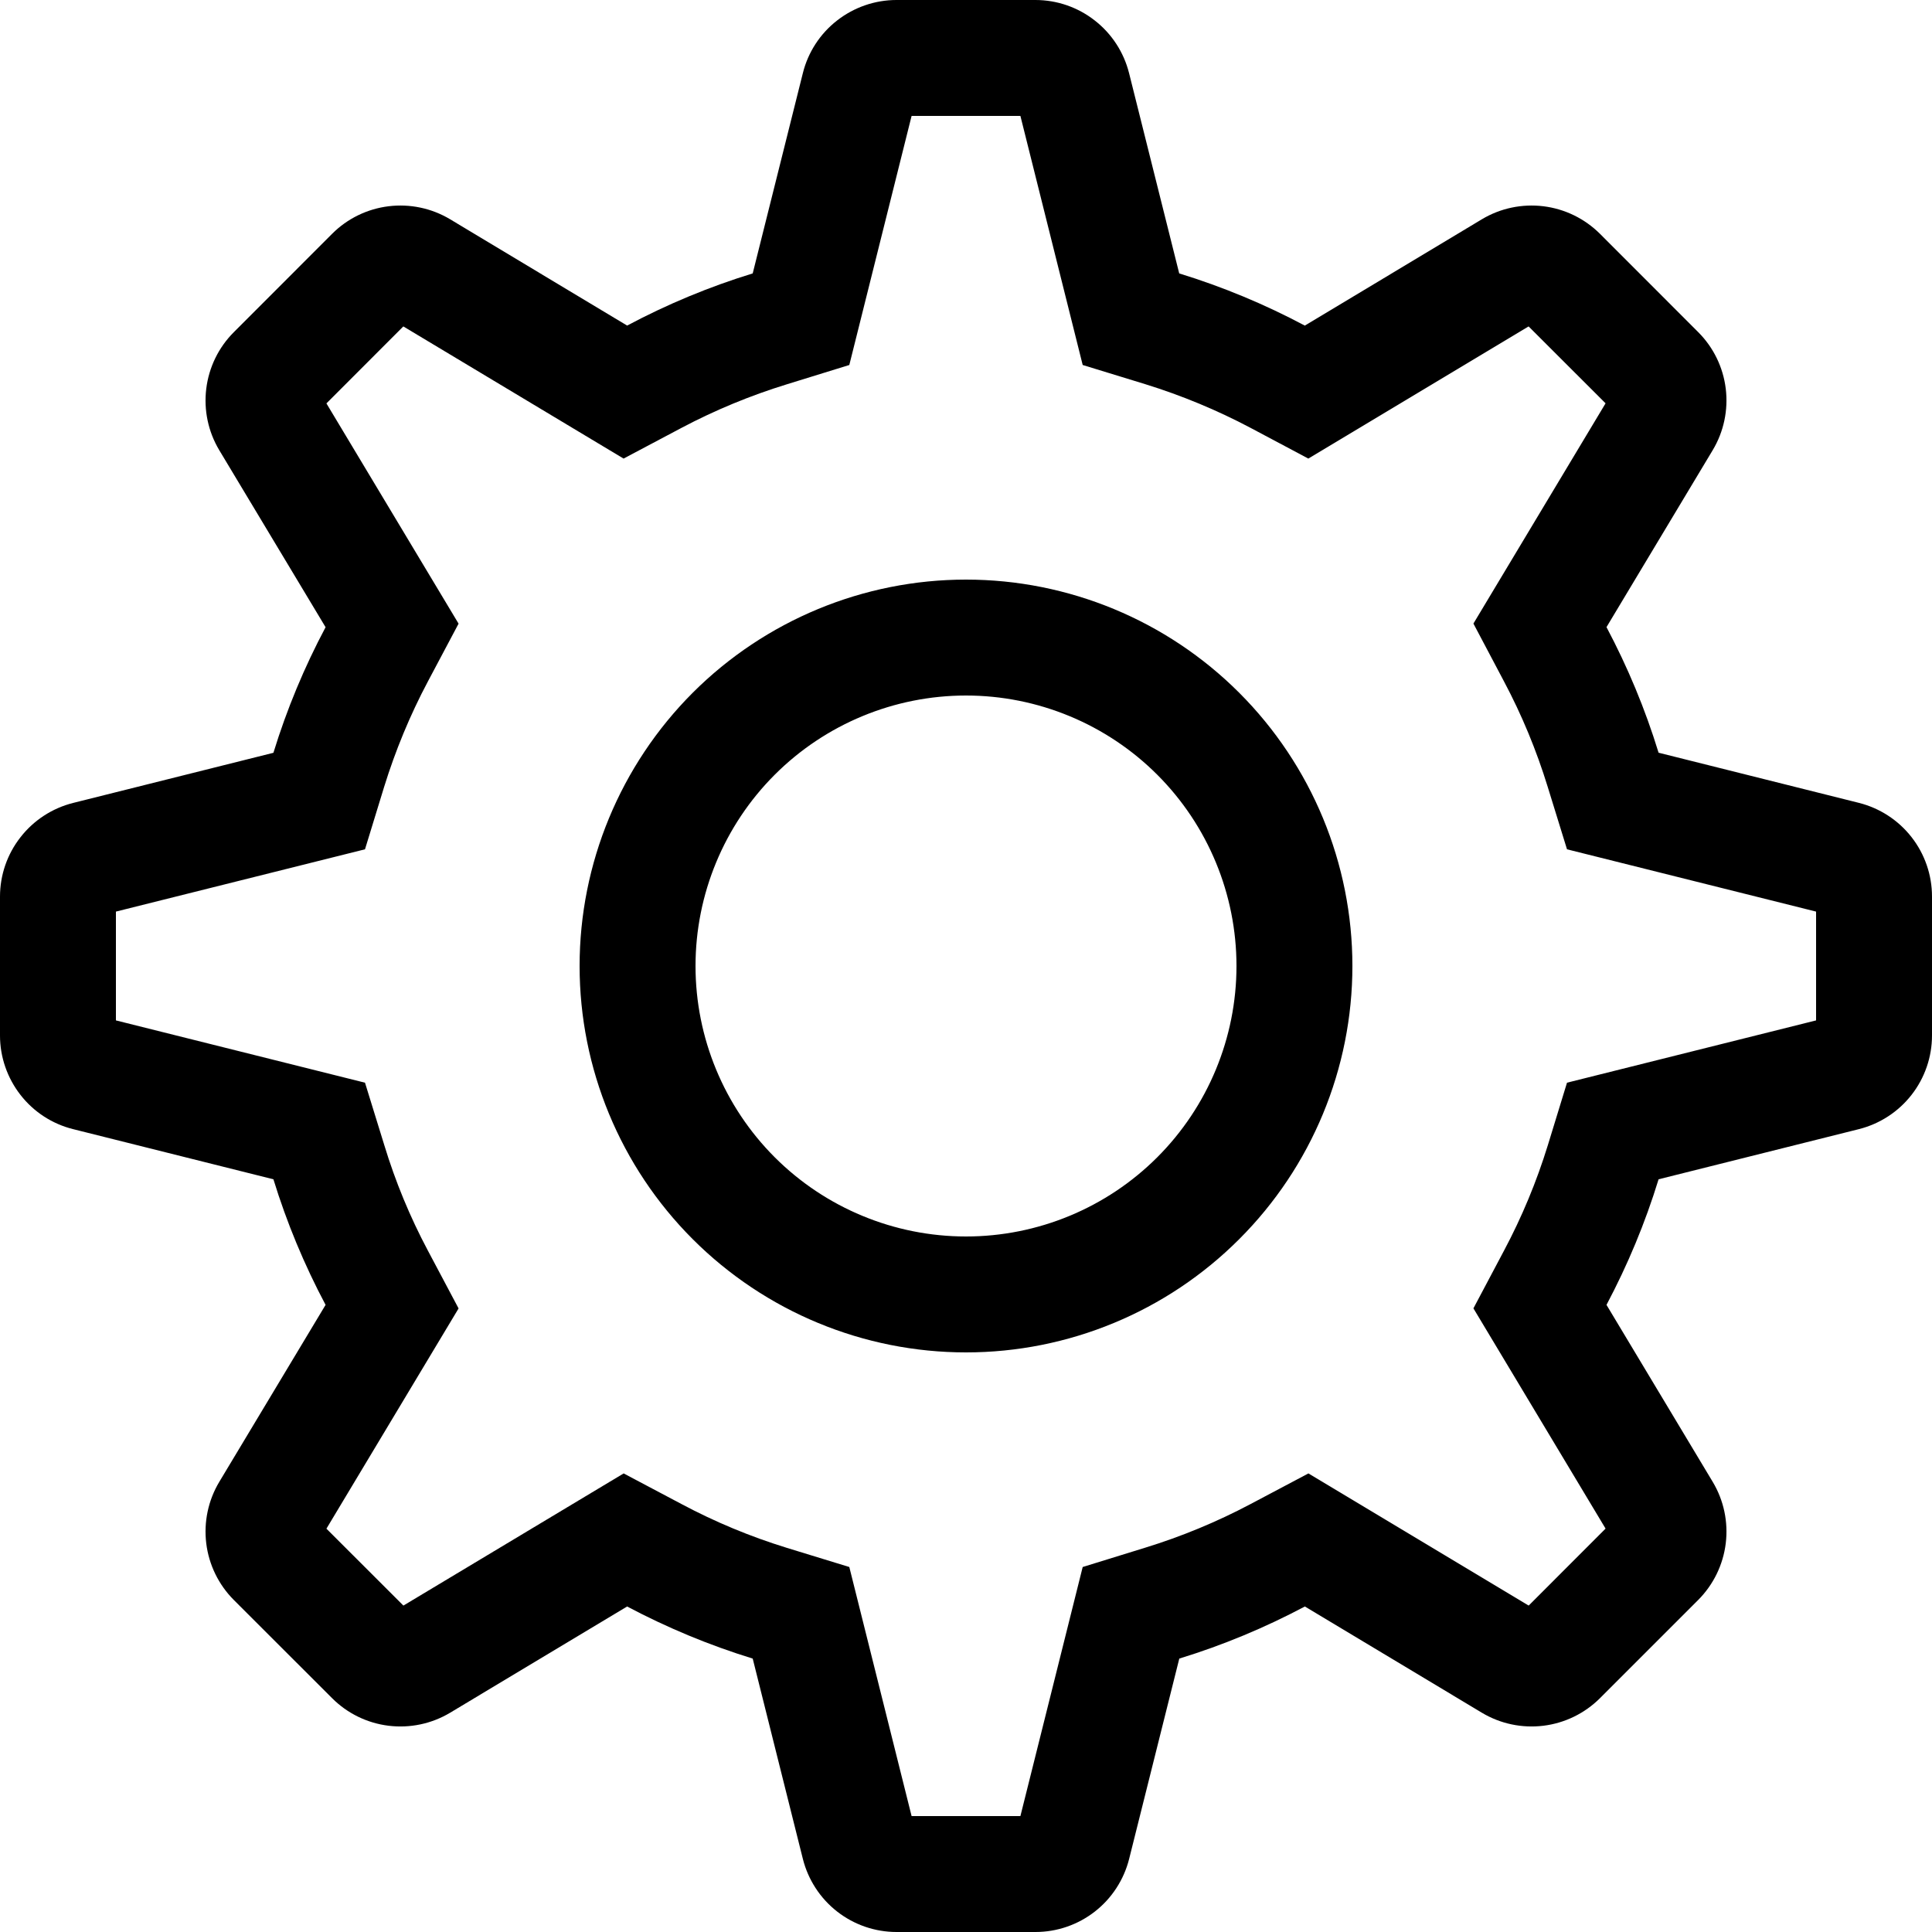
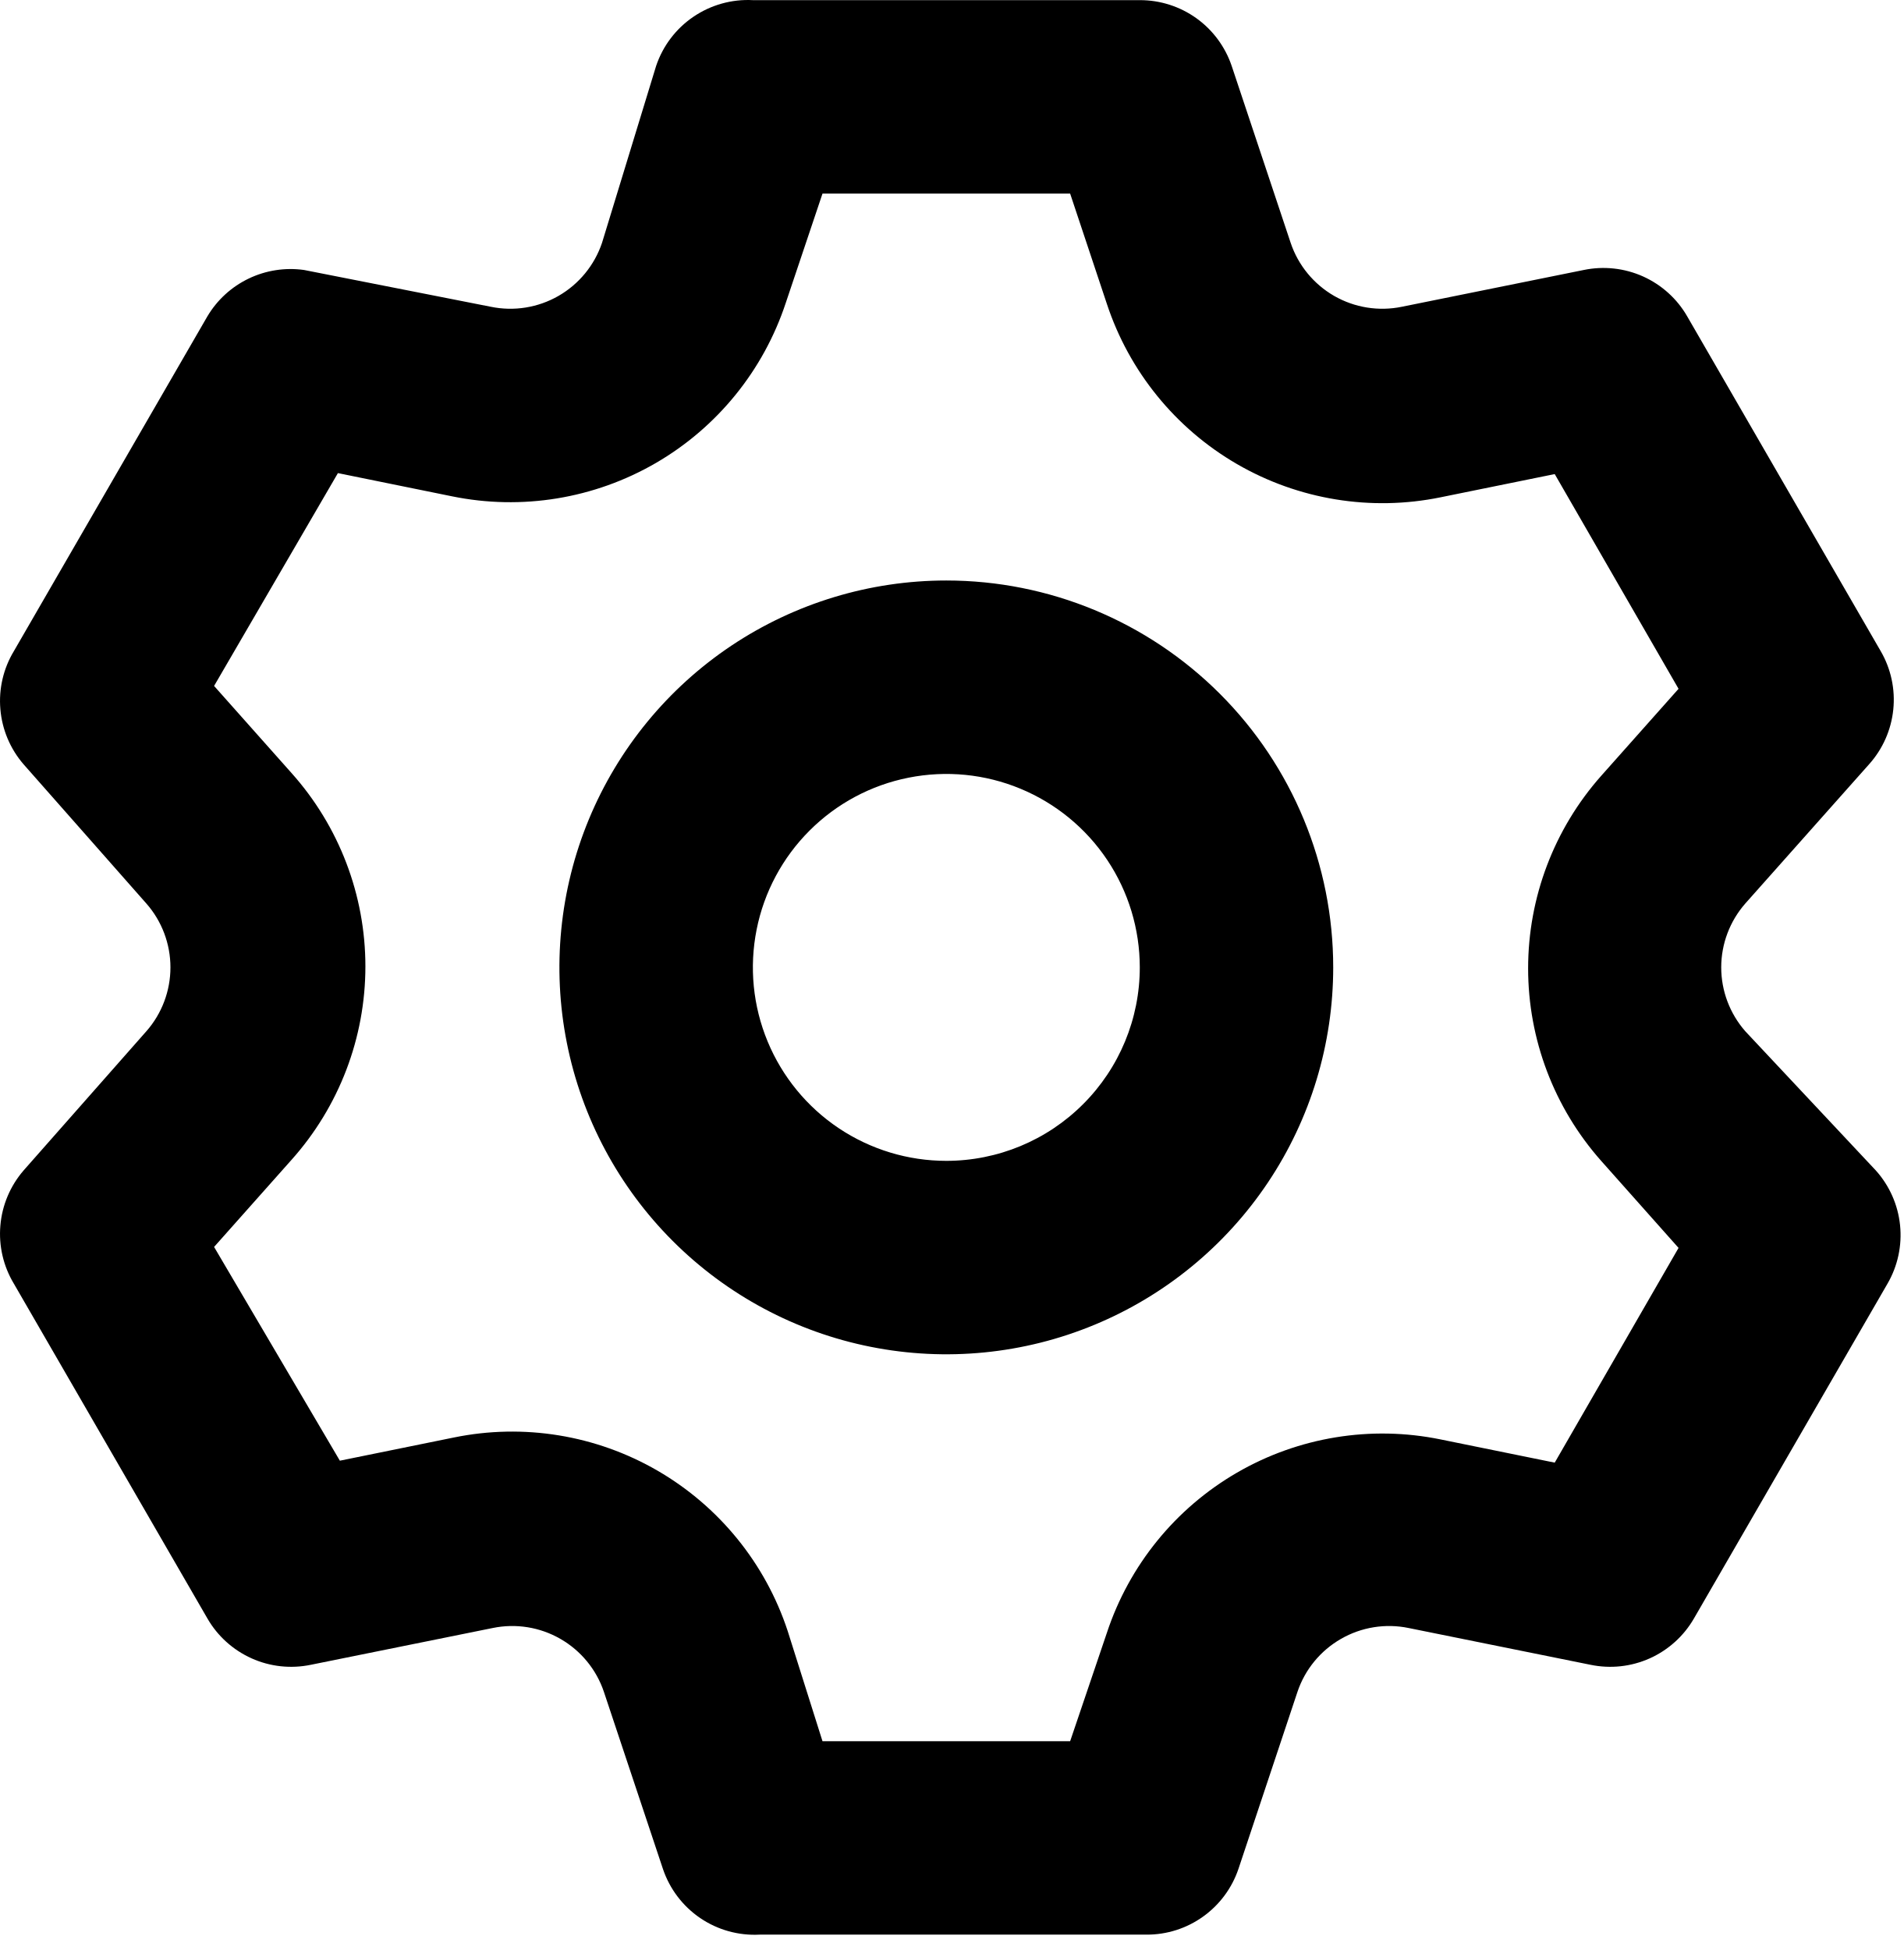
- <svg xmlns="http://www.w3.org/2000/svg" width="25" height="25" viewBox="0 0 25 25" fill="none">
-   <path fill-rule="evenodd" clip-rule="evenodd" d="M13.204 1.5H11.796L10.99 4.723L10.181 4.973C9.71 5.118 9.253 5.307 8.818 5.537L8.069 5.934L5.219 4.224L4.224 5.22L5.934 8.07L5.537 8.818C5.306 9.253 5.117 9.71 4.971 10.181L4.723 10.99L1.5 11.796V13.204L4.723 14.01L4.973 14.819C5.117 15.292 5.305 15.747 5.537 16.183L5.934 16.931L4.224 19.781L5.22 20.776L8.07 19.066L8.818 19.462C9.253 19.694 9.708 19.883 10.181 20.029L10.99 20.277L11.796 23.5H13.204L14.01 20.277L14.819 20.027C15.29 19.882 15.747 19.693 16.183 19.462L16.931 19.066L19.781 20.776L20.776 19.78L19.066 16.93L19.462 16.183C19.694 15.747 19.883 15.292 20.029 14.819L20.277 14.01L23.5 13.204V11.796L20.277 10.99L20.027 10.181C19.882 9.71 19.693 9.253 19.462 8.818L19.066 8.069L20.776 5.219L19.78 4.224L16.93 5.934L16.183 5.537C15.747 5.306 15.29 5.117 14.819 4.971L14.01 4.723L13.204 1.5ZM16.885 4.213L19.176 2.837C19.415 2.694 19.695 2.635 19.972 2.669C20.248 2.703 20.505 2.828 20.703 3.025L21.975 4.298C22.172 4.495 22.297 4.752 22.331 5.028C22.365 5.305 22.306 5.585 22.163 5.824L20.788 8.115C21.062 8.632 21.288 9.173 21.462 9.74L24.054 10.389C24.324 10.457 24.564 10.613 24.735 10.832C24.907 11.052 25 11.323 25 11.601V13.399C25 13.677 24.907 13.948 24.735 14.168C24.564 14.387 24.324 14.543 24.054 14.611L21.462 15.26C21.288 15.827 21.062 16.368 20.788 16.885L22.163 19.176C22.306 19.415 22.365 19.695 22.331 19.972C22.297 20.248 22.172 20.505 21.975 20.703L20.703 21.975C20.505 22.172 20.248 22.297 19.972 22.331C19.695 22.365 19.415 22.306 19.176 22.163L16.885 20.788C16.368 21.062 15.827 21.288 15.26 21.462L14.611 24.054C14.543 24.324 14.387 24.564 14.168 24.735C13.948 24.907 13.677 25 13.399 25H11.601C11.323 25 11.052 24.907 10.832 24.735C10.613 24.564 10.457 24.324 10.389 24.054L9.74 21.462C9.178 21.289 8.634 21.063 8.115 20.788L5.824 22.163C5.585 22.306 5.305 22.365 5.028 22.331C4.752 22.297 4.495 22.172 4.298 21.975L3.025 20.703C2.828 20.505 2.703 20.248 2.669 19.972C2.635 19.695 2.694 19.415 2.837 19.176L4.213 16.885C3.937 16.366 3.711 15.822 3.538 15.26L0.946 14.611C0.676 14.544 0.436 14.388 0.265 14.168C0.094 13.949 0 13.678 0 13.4V11.602C7.32554e-06 11.324 0.093 11.053 0.265 10.834C0.436 10.614 0.676 10.458 0.946 10.39L3.538 9.741C3.712 9.175 3.938 8.633 4.213 8.116L2.837 5.825C2.694 5.586 2.635 5.306 2.669 5.03C2.703 4.753 2.828 4.496 3.025 4.299L4.298 3.025C4.495 2.828 4.752 2.703 5.028 2.669C5.305 2.635 5.585 2.694 5.824 2.837L8.115 4.213C8.632 3.938 9.173 3.712 9.74 3.538L10.389 0.946C10.456 0.676 10.612 0.436 10.832 0.265C11.051 0.094 11.322 0 11.6 0H13.398C13.676 7.32554e-06 13.947 0.093 14.166 0.265C14.386 0.436 14.542 0.676 14.61 0.946L15.259 3.538C15.825 3.712 16.367 3.938 16.884 4.213H16.885ZM12.5 16C13.428 16 14.319 15.631 14.975 14.975C15.631 14.319 16 13.428 16 12.5C16 11.572 15.631 10.681 14.975 10.025C14.319 9.369 13.428 9 12.5 9C11.572 9 10.681 9.369 10.025 10.025C9.369 10.681 9 11.572 9 12.5C9 13.428 9.369 14.319 10.025 14.975C10.681 15.631 11.572 16 12.5 16ZM12.5 17.5C11.174 17.5 9.902 16.973 8.964 16.035C8.027 15.098 7.5 13.826 7.5 12.5C7.5 11.174 8.027 9.902 8.964 8.964C9.902 8.027 11.174 7.5 12.5 7.5C13.826 7.5 15.098 8.027 16.035 8.964C16.973 9.902 17.5 11.174 17.5 12.5C17.5 13.826 16.973 15.098 16.035 16.035C15.098 16.973 13.826 17.5 12.5 17.5Z" fill="black" />
+ <svg xmlns="http://www.w3.org/2000/svg" width="41" height="42" viewBox="0 0 41 42" fill="none">
+   <path d="M37.59 22.211C37.257 21.831 37.072 21.342 37.072 20.836C37.072 20.33 37.257 19.841 37.59 19.461L40.257 16.461C40.551 16.133 40.733 15.721 40.778 15.283C40.823 14.845 40.728 14.404 40.507 14.024L36.34 6.815C36.122 6.435 35.788 6.134 35.388 5.954C34.988 5.775 34.541 5.726 34.111 5.815L30.195 6.607C29.696 6.71 29.177 6.627 28.736 6.374C28.295 6.12 27.961 5.714 27.799 5.232L26.528 1.419C26.388 1.006 26.122 0.646 25.767 0.392C25.412 0.138 24.986 0.002 24.549 0.003H16.215C15.761 -0.021 15.312 0.105 14.935 0.361C14.559 0.616 14.277 0.988 14.132 1.419L12.966 5.232C12.803 5.714 12.47 6.12 12.028 6.374C11.587 6.627 11.068 6.71 10.57 6.607L6.549 5.815C6.142 5.758 5.727 5.822 5.356 6C4.985 6.178 4.675 6.462 4.466 6.815L0.299 14.024C0.072 14.4 -0.03 14.838 0.008 15.276C0.045 15.714 0.22 16.129 0.507 16.461L3.153 19.461C3.487 19.841 3.671 20.33 3.671 20.836C3.671 21.342 3.487 21.831 3.153 22.211L0.507 25.211C0.22 25.544 0.045 25.958 0.008 26.396C-0.03 26.834 0.072 27.272 0.299 27.649L4.466 34.857C4.684 35.237 5.018 35.538 5.418 35.718C5.818 35.898 6.265 35.946 6.695 35.857L10.611 35.065C11.11 34.962 11.629 35.045 12.07 35.299C12.511 35.552 12.845 35.958 13.007 36.44L14.278 40.253C14.423 40.684 14.705 41.056 15.081 41.312C15.457 41.568 15.907 41.693 16.361 41.669H24.695C25.131 41.671 25.558 41.535 25.913 41.28C26.268 41.026 26.534 40.667 26.674 40.253L27.945 36.44C28.107 35.958 28.441 35.552 28.882 35.299C29.323 35.045 29.842 34.962 30.34 35.065L34.257 35.857C34.687 35.946 35.133 35.898 35.534 35.718C35.934 35.538 36.267 35.237 36.486 34.857L40.653 27.649C40.874 27.268 40.969 26.827 40.924 26.389C40.879 25.951 40.697 25.539 40.403 25.211L37.59 22.211ZM34.486 25.003L36.153 26.878L33.486 31.503L31.028 31.003C29.528 30.696 27.967 30.951 26.642 31.719C25.317 32.487 24.32 33.715 23.84 35.169L23.049 37.503H17.715L16.965 35.128C16.486 33.673 15.489 32.446 14.164 31.677C12.839 30.909 11.278 30.654 9.778 30.961L7.32 31.461L4.611 26.857L6.278 24.982C7.303 23.836 7.87 22.353 7.87 20.815C7.87 19.278 7.303 17.794 6.278 16.649L4.611 14.774L7.278 10.19L9.736 10.69C11.237 10.997 12.798 10.742 14.123 9.974C15.448 9.206 16.444 7.978 16.924 6.524L17.715 4.17H23.049L23.84 6.545C24.32 7.999 25.317 9.227 26.642 9.995C27.967 10.763 29.528 11.018 31.028 10.711L33.486 10.211L36.153 14.836L34.486 16.711C33.473 17.854 32.913 19.329 32.913 20.857C32.913 22.385 33.473 23.86 34.486 25.003ZM20.382 12.503C18.734 12.503 17.123 12.992 15.752 13.907C14.382 14.823 13.314 16.124 12.683 17.647C12.053 19.17 11.887 20.845 12.209 22.462C12.53 24.078 13.324 25.563 14.49 26.729C15.655 27.894 17.14 28.688 18.756 29.009C20.373 29.331 22.049 29.166 23.571 28.535C25.094 27.904 26.395 26.836 27.311 25.466C28.227 24.096 28.715 22.484 28.715 20.836C28.715 18.626 27.837 16.506 26.275 14.944C24.712 13.381 22.592 12.503 20.382 12.503ZM20.382 25.003C19.558 25.003 18.753 24.759 18.067 24.301C17.382 23.843 16.848 23.192 16.533 22.431C16.217 21.669 16.135 20.831 16.296 20.023C16.456 19.215 16.853 18.473 17.436 17.89C18.019 17.307 18.761 16.91 19.569 16.75C20.378 16.589 21.215 16.671 21.977 16.987C22.738 17.302 23.389 17.836 23.847 18.521C24.305 19.206 24.549 20.012 24.549 20.836C24.549 21.941 24.11 23.001 23.328 23.782C22.547 24.564 21.487 25.003 20.382 25.003Z" fill="black" />
</svg>
